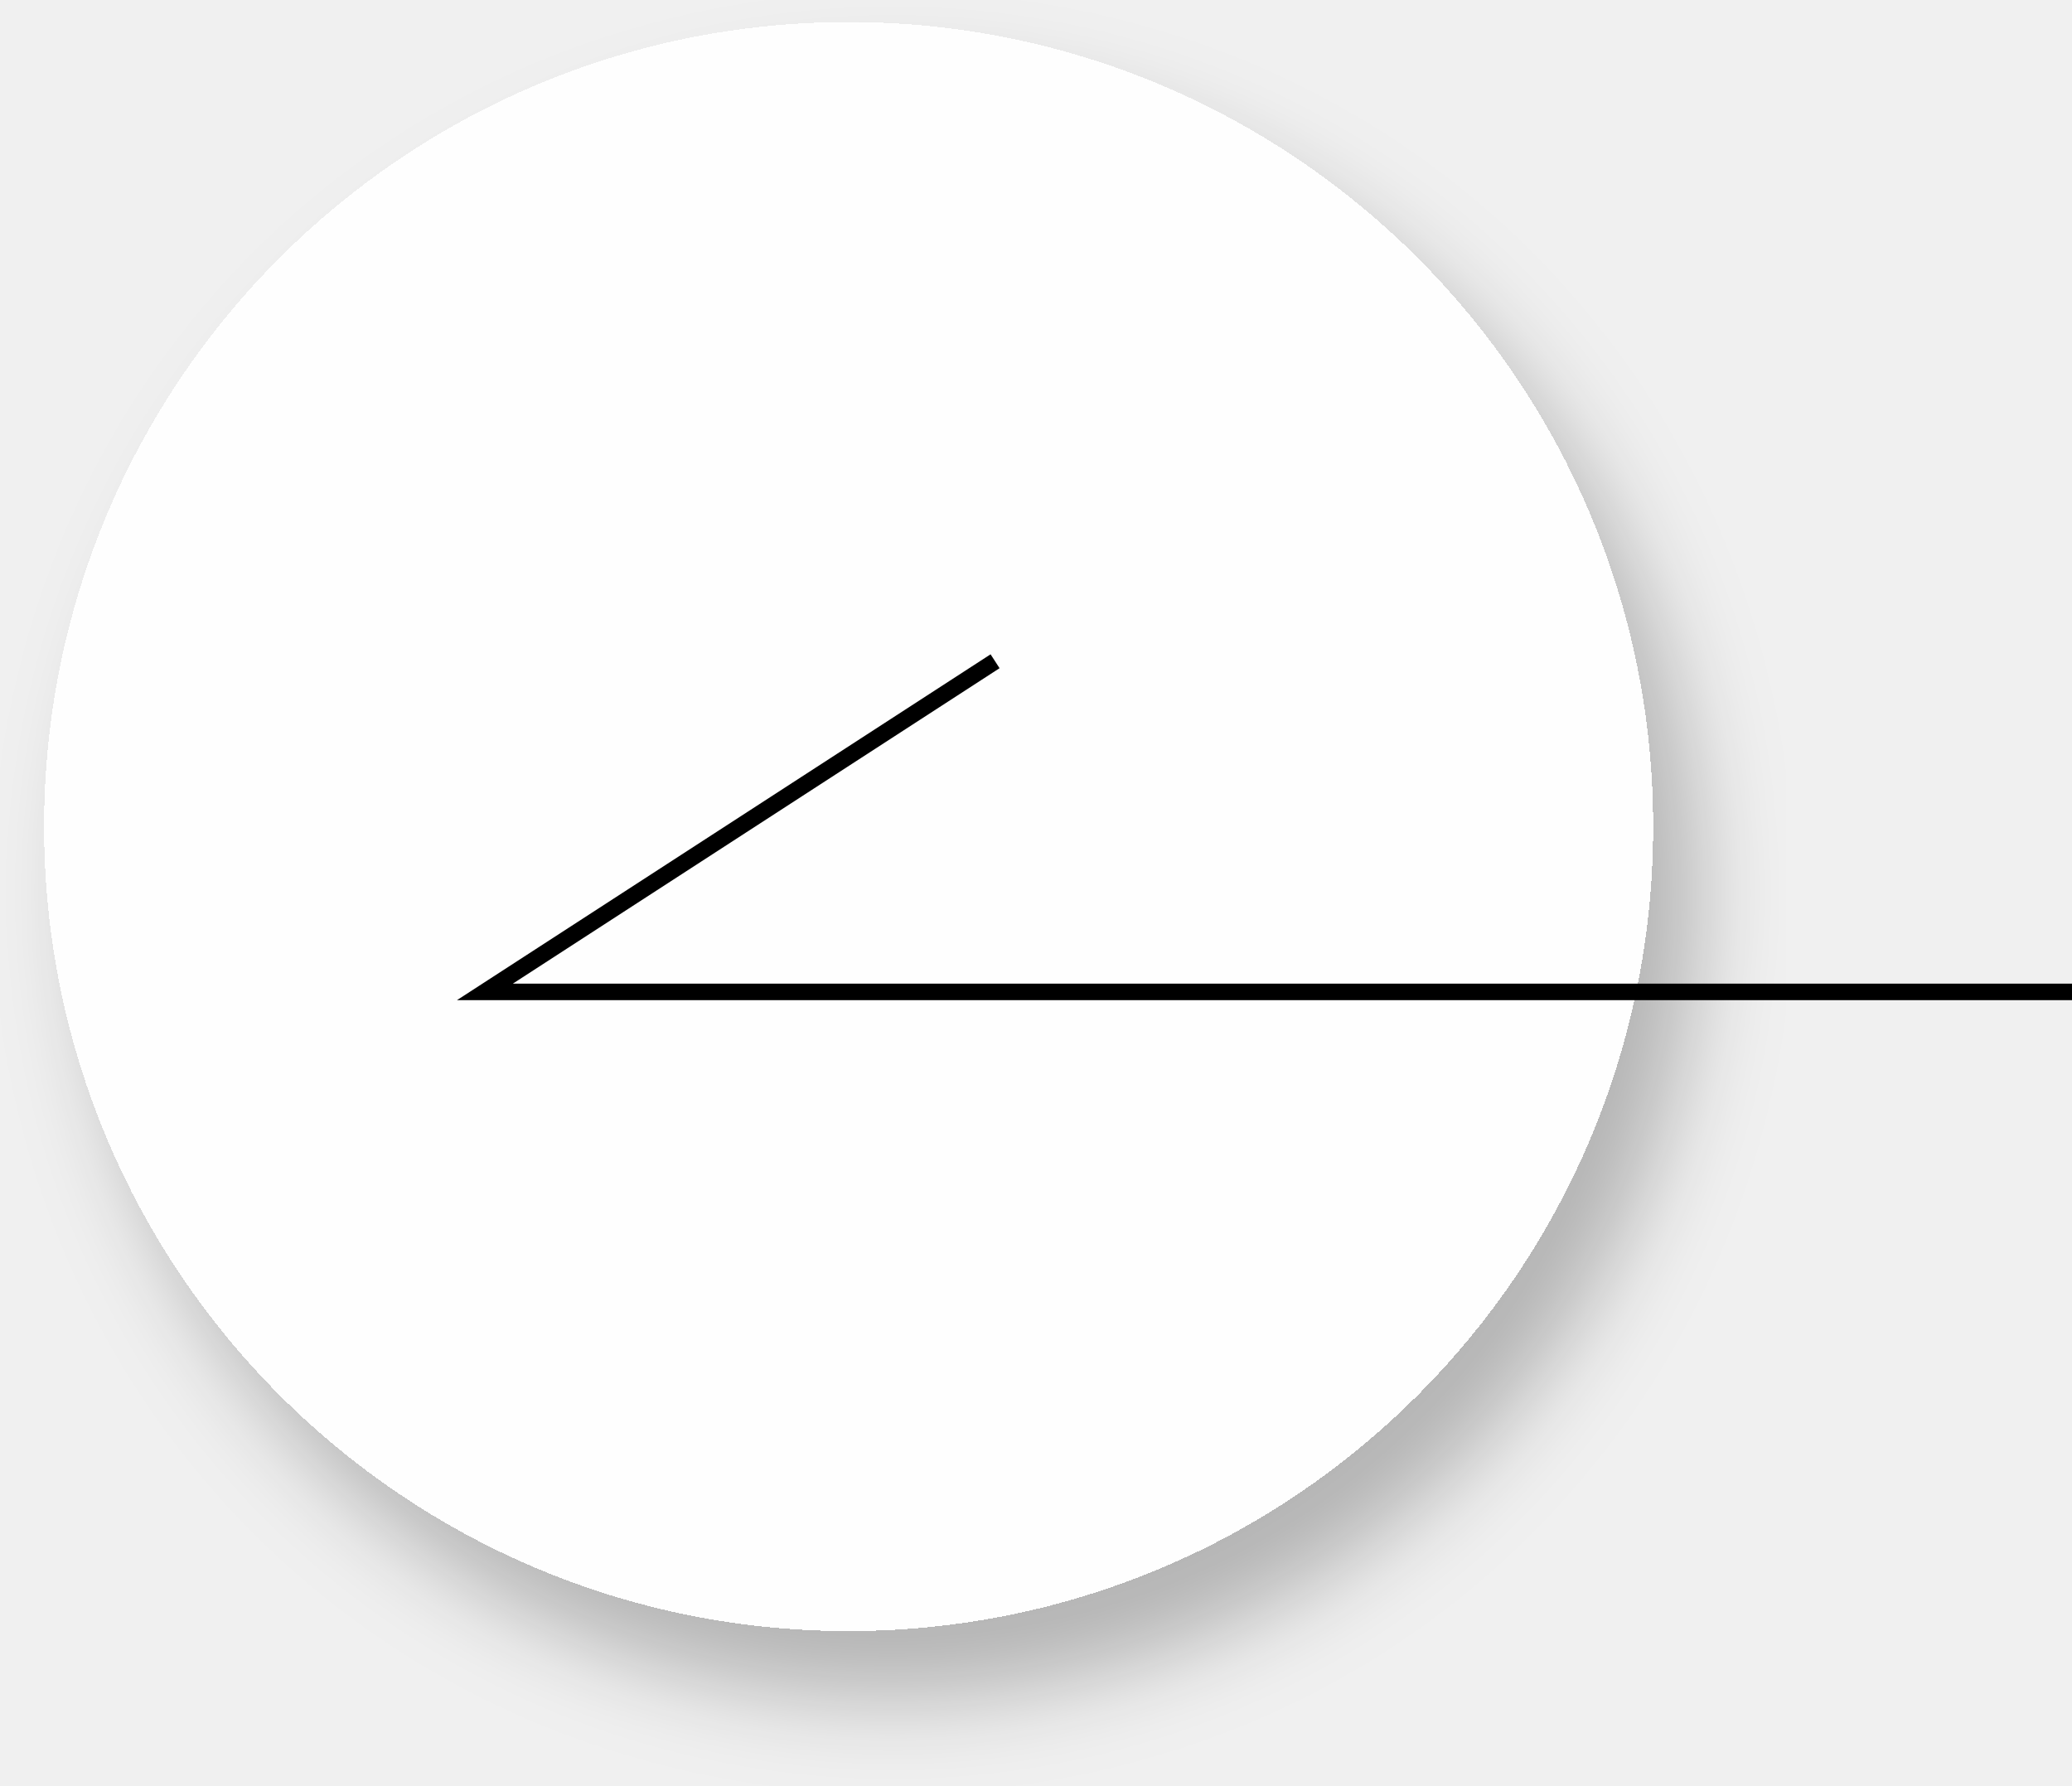
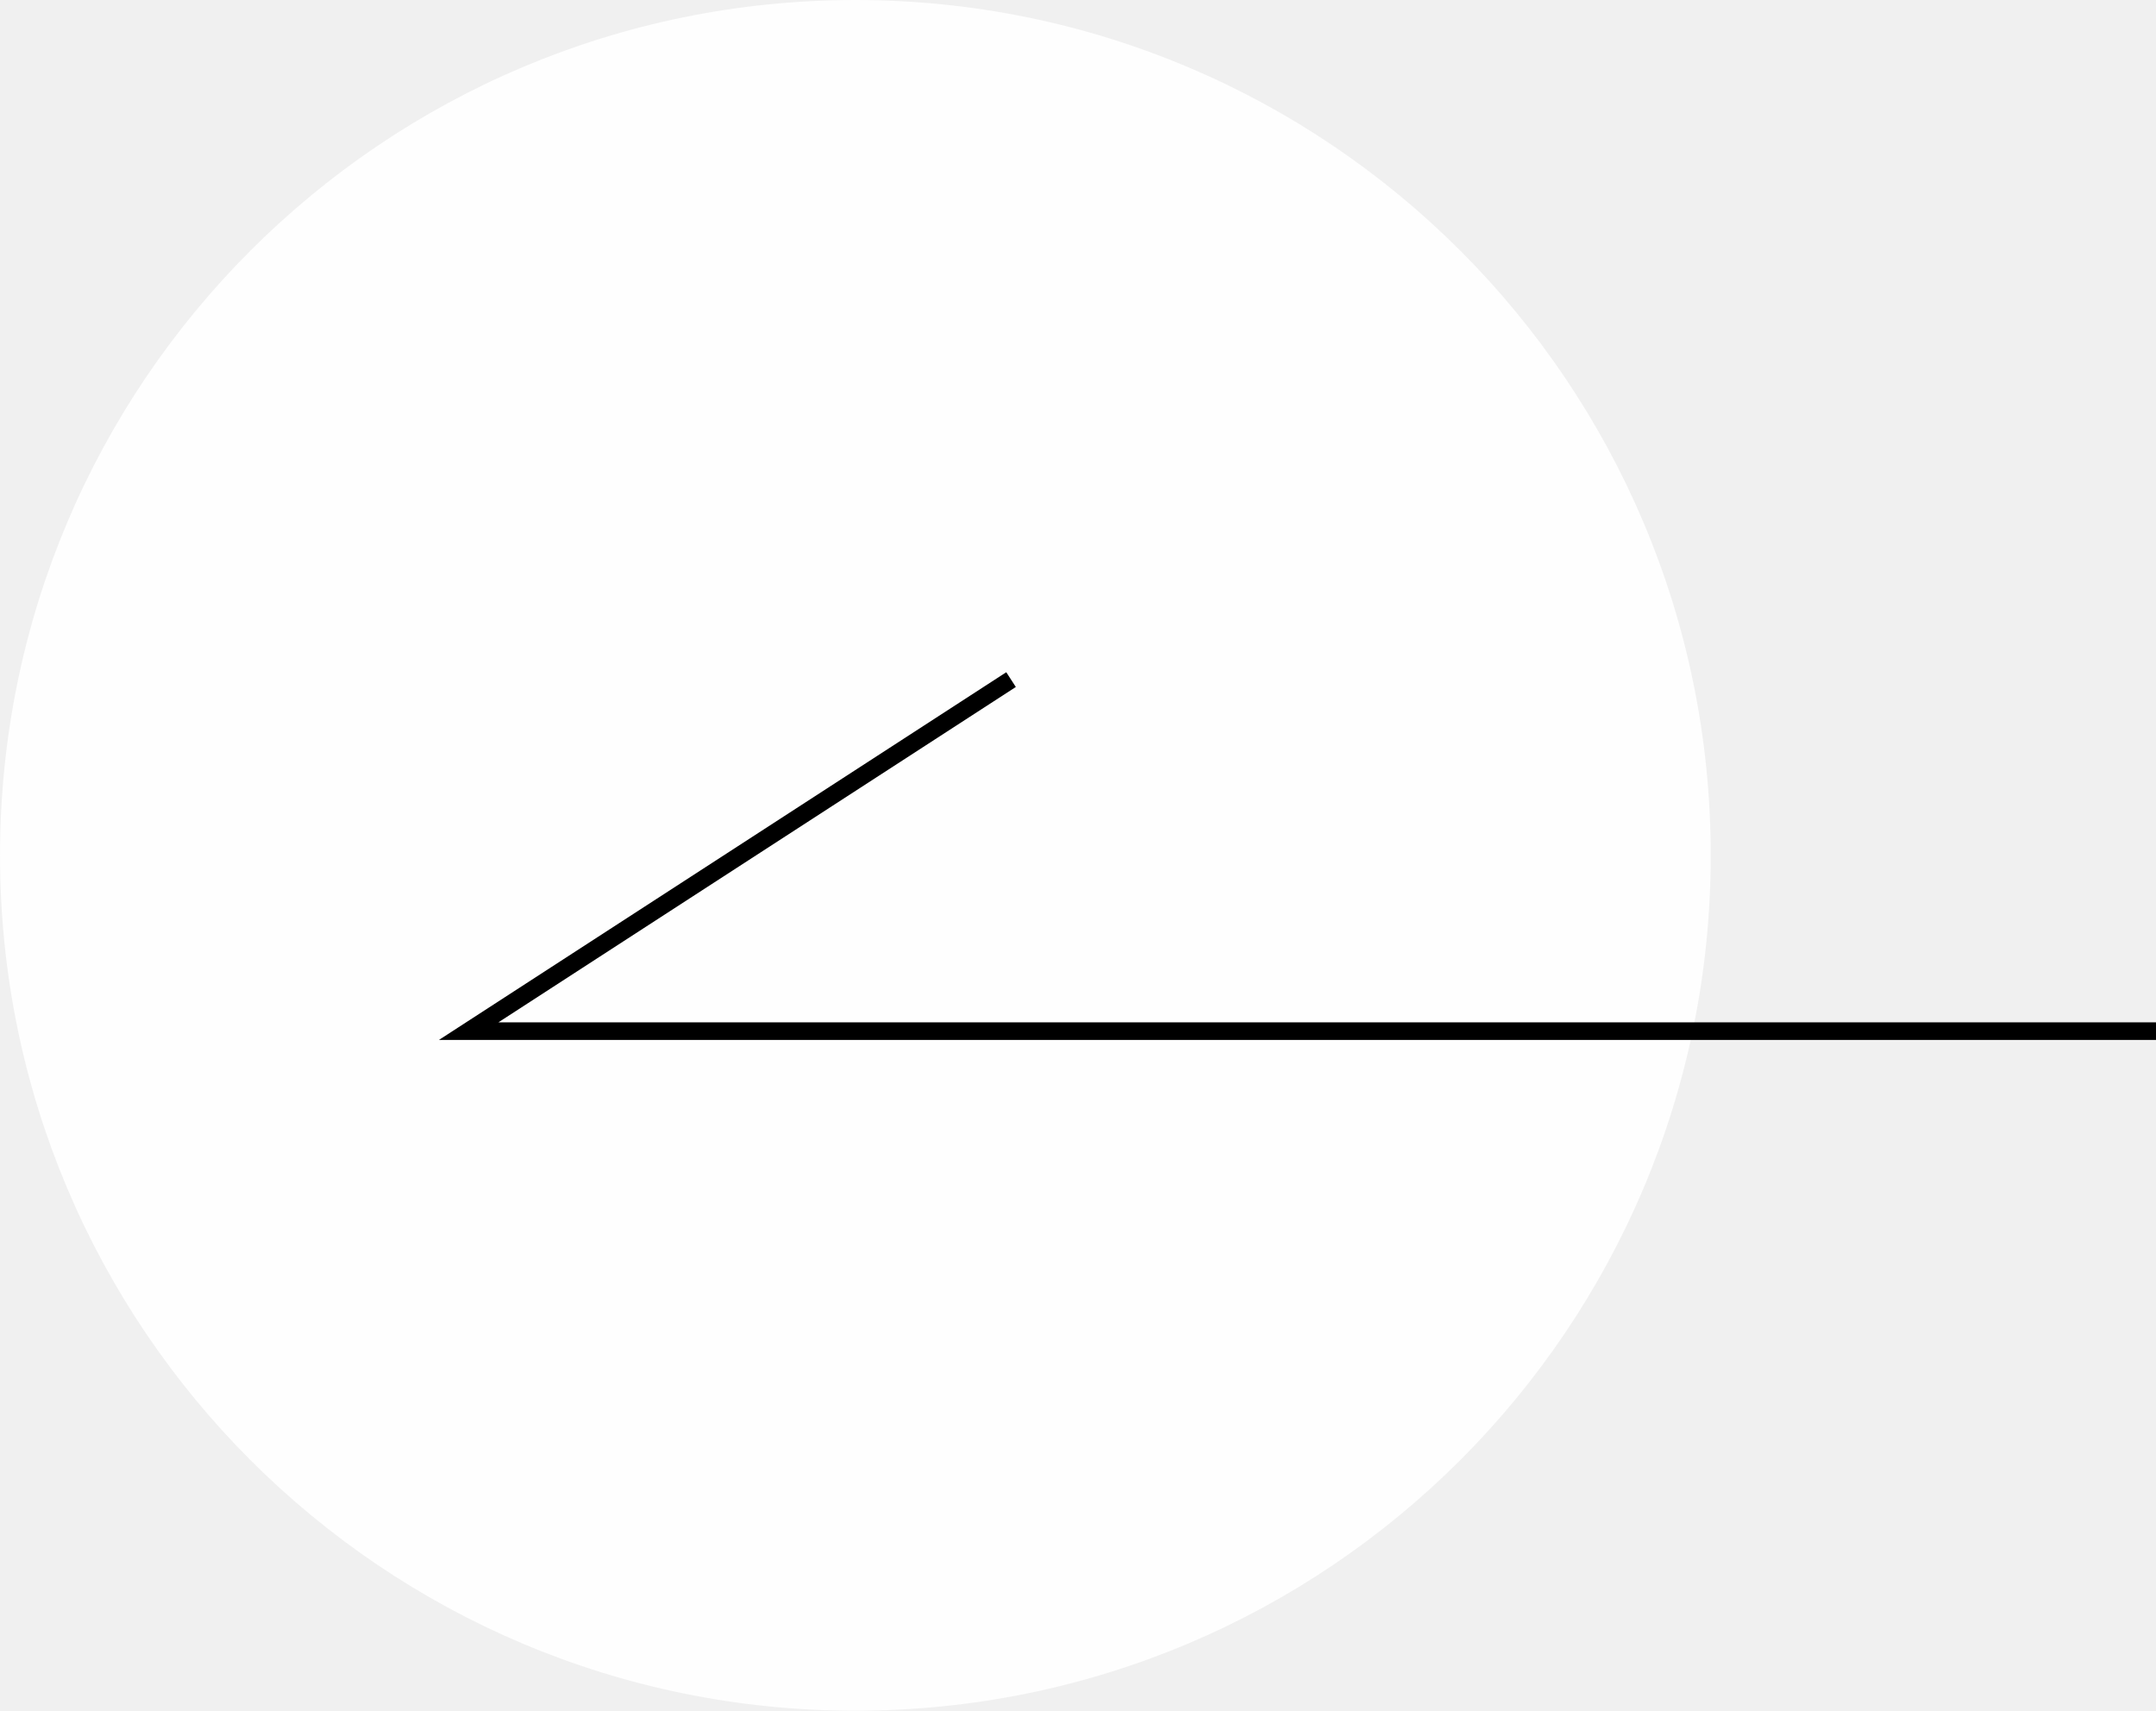
- <svg xmlns="http://www.w3.org/2000/svg" width="94" height="81" viewBox="0 0 94 81" fill="none">
-   <g filter="url(#filter0_d_2357_5292)">
-     <circle cx="38.5" cy="37.5" r="36.5" fill="white" fill-opacity="0.9" shape-rendering="crispEdges" />
-   </g>
-   <path d="M94 45H22L45.143 30" stroke="black" stroke-width="0.75" />
-   <defs>
-     <filter id="filter0_d_2357_5292" x="0" y="0" width="81" height="81" filterUnits="userSpaceOnUse" color-interpolation-filters="sRGB">
-       <feFlood flood-opacity="0" result="BackgroundImageFix" />
-       <feColorMatrix in="SourceAlpha" type="matrix" values="0 0 0 0 0 0 0 0 0 0 0 0 0 0 0 0 0 0 127 0" result="hardAlpha" />
-       <feOffset dx="2" dy="3" />
-       <feGaussianBlur stdDeviation="2" />
-       <feComposite in2="hardAlpha" operator="out" />
-       <feColorMatrix type="matrix" values="0 0 0 0 0 0 0 0 0 0 0 0 0 0 0 0 0 0 0.25 0" />
-       <feBlend mode="normal" in2="BackgroundImageFix" result="effect1_dropShadow_2357_5292" />
-       <feBlend mode="normal" in="SourceGraphic" in2="effect1_dropShadow_2357_5292" result="shape" />
-     </filter>
-   </defs>
+ <svg xmlns="http://www.w3.org/2000/svg" width="92" height="73" viewBox="0 0 92 73" fill="none">
+   <circle cx="36.5" cy="36.5" r="36.5" fill="white" fill-opacity="0.9" />
+   <path d="M92 44H20L43.143 29" stroke="black" stroke-width="0.75" />
</svg>
